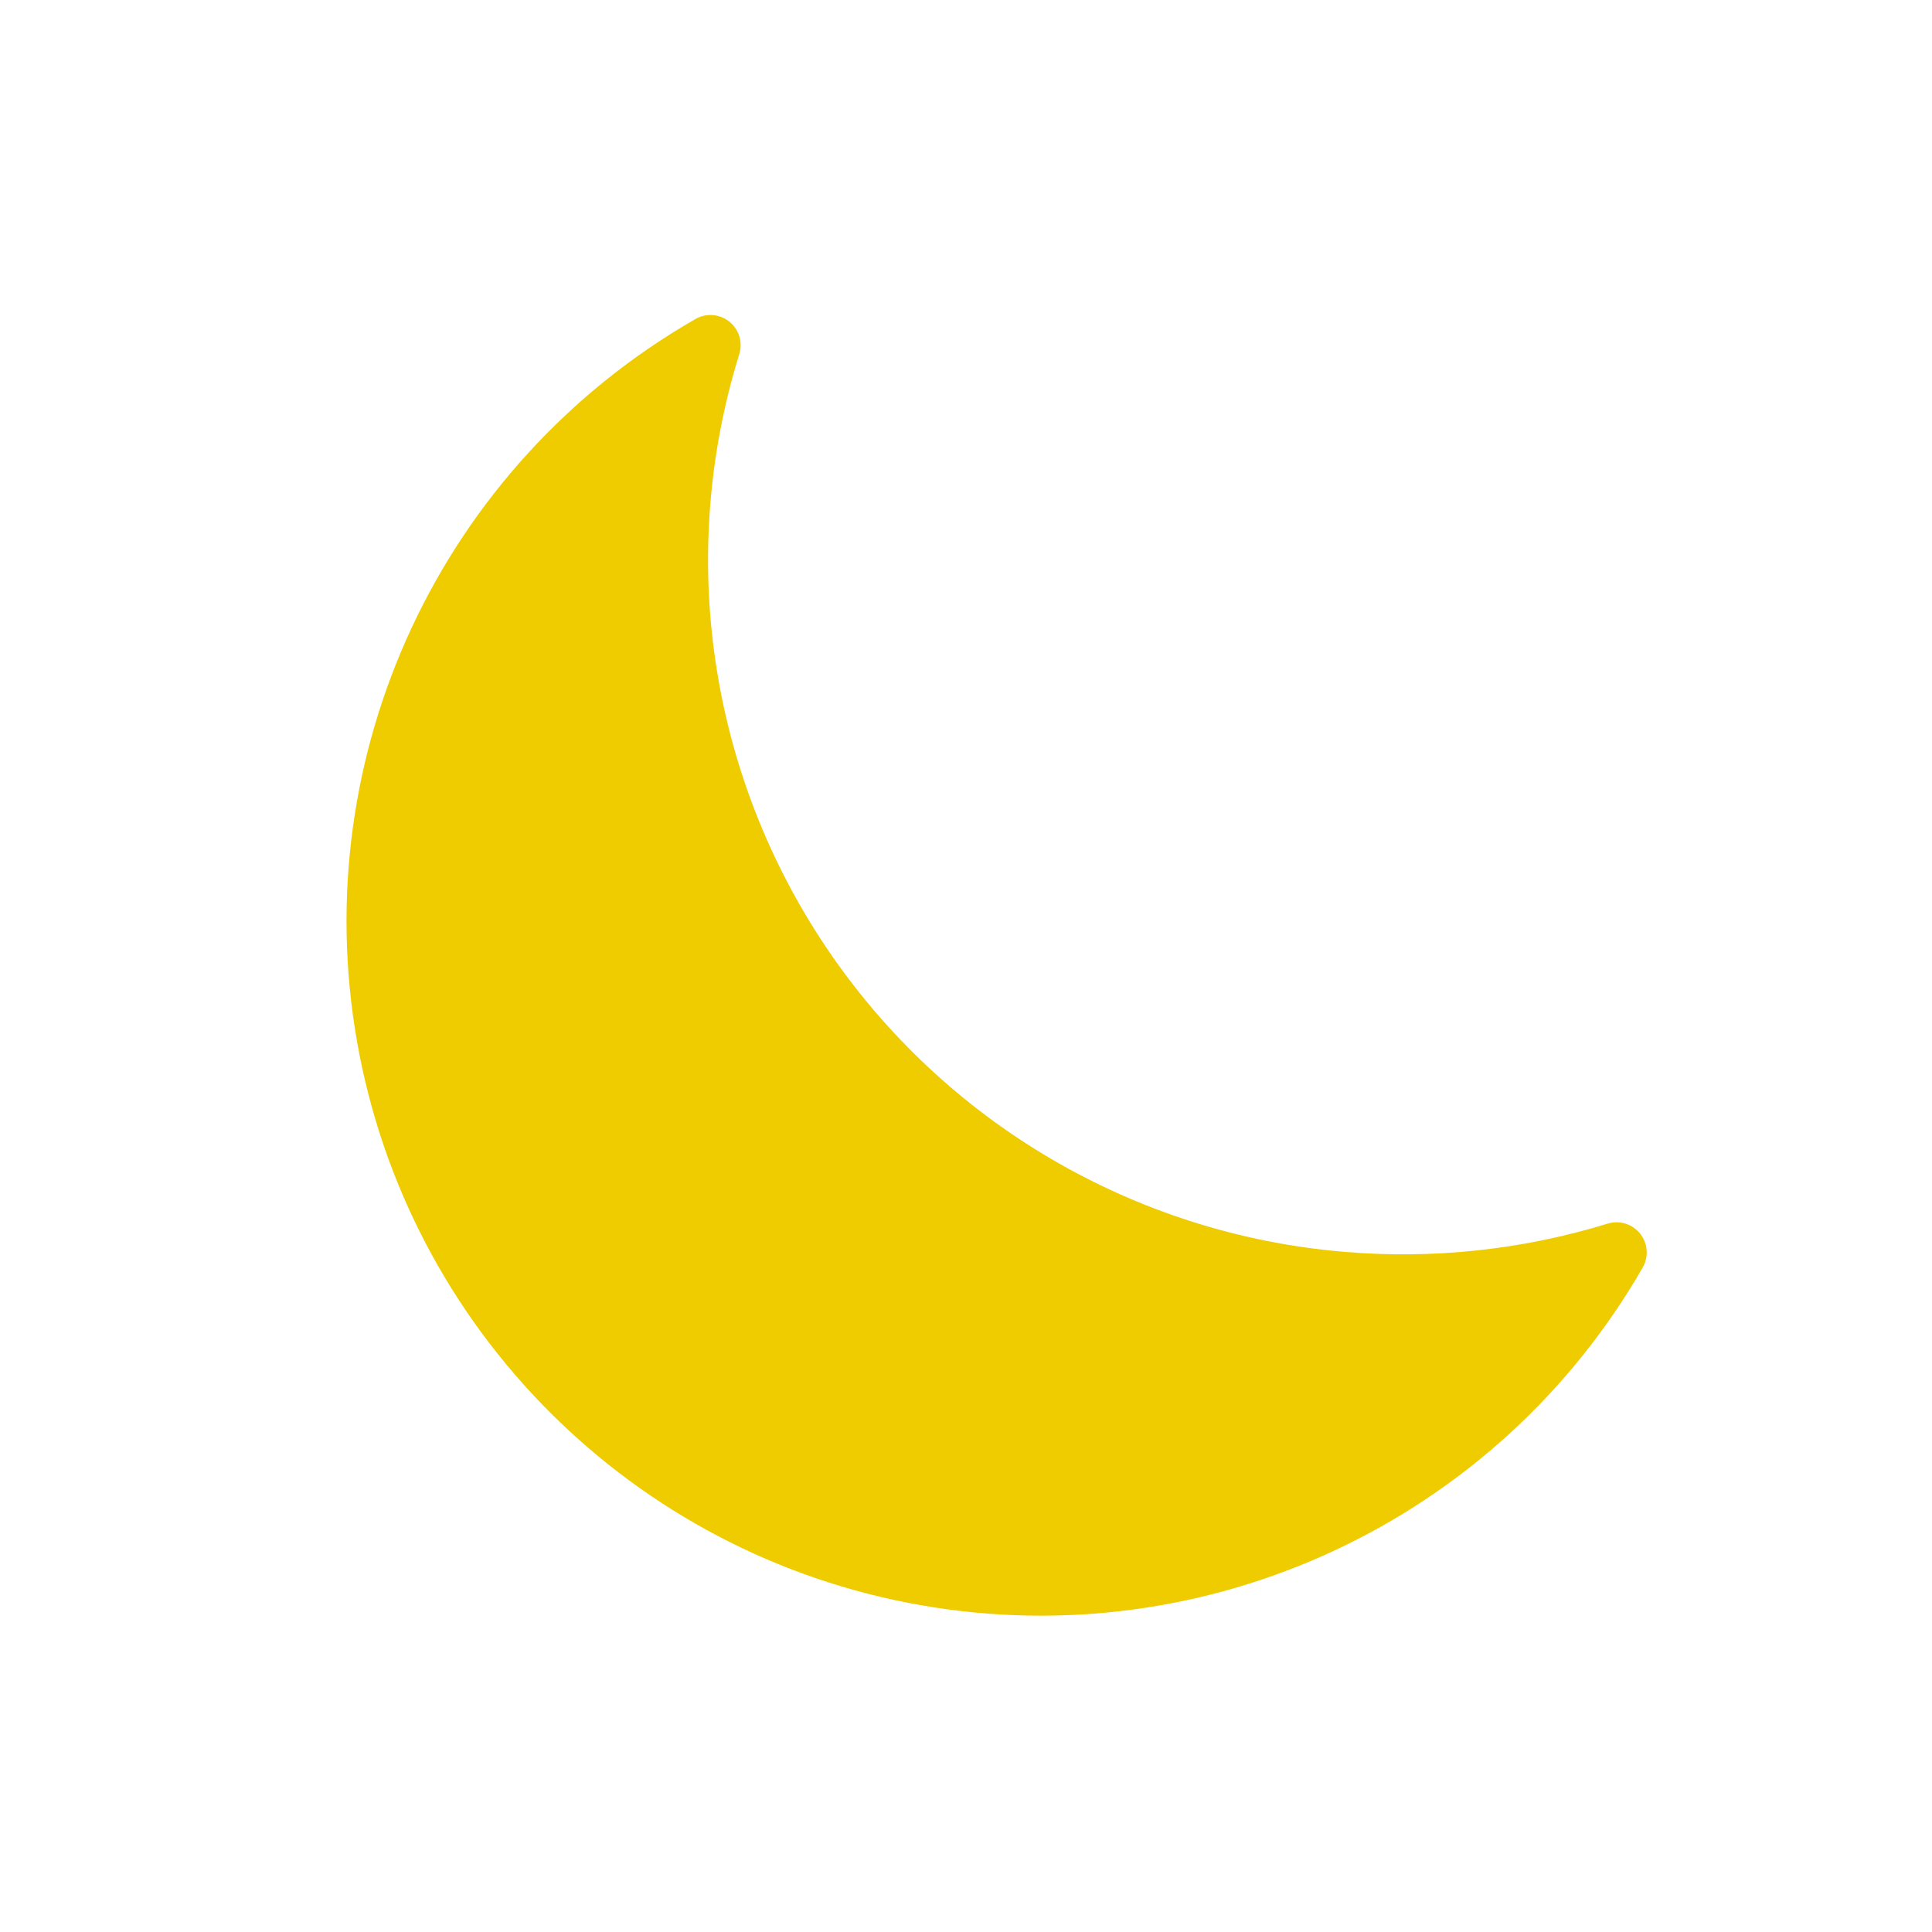
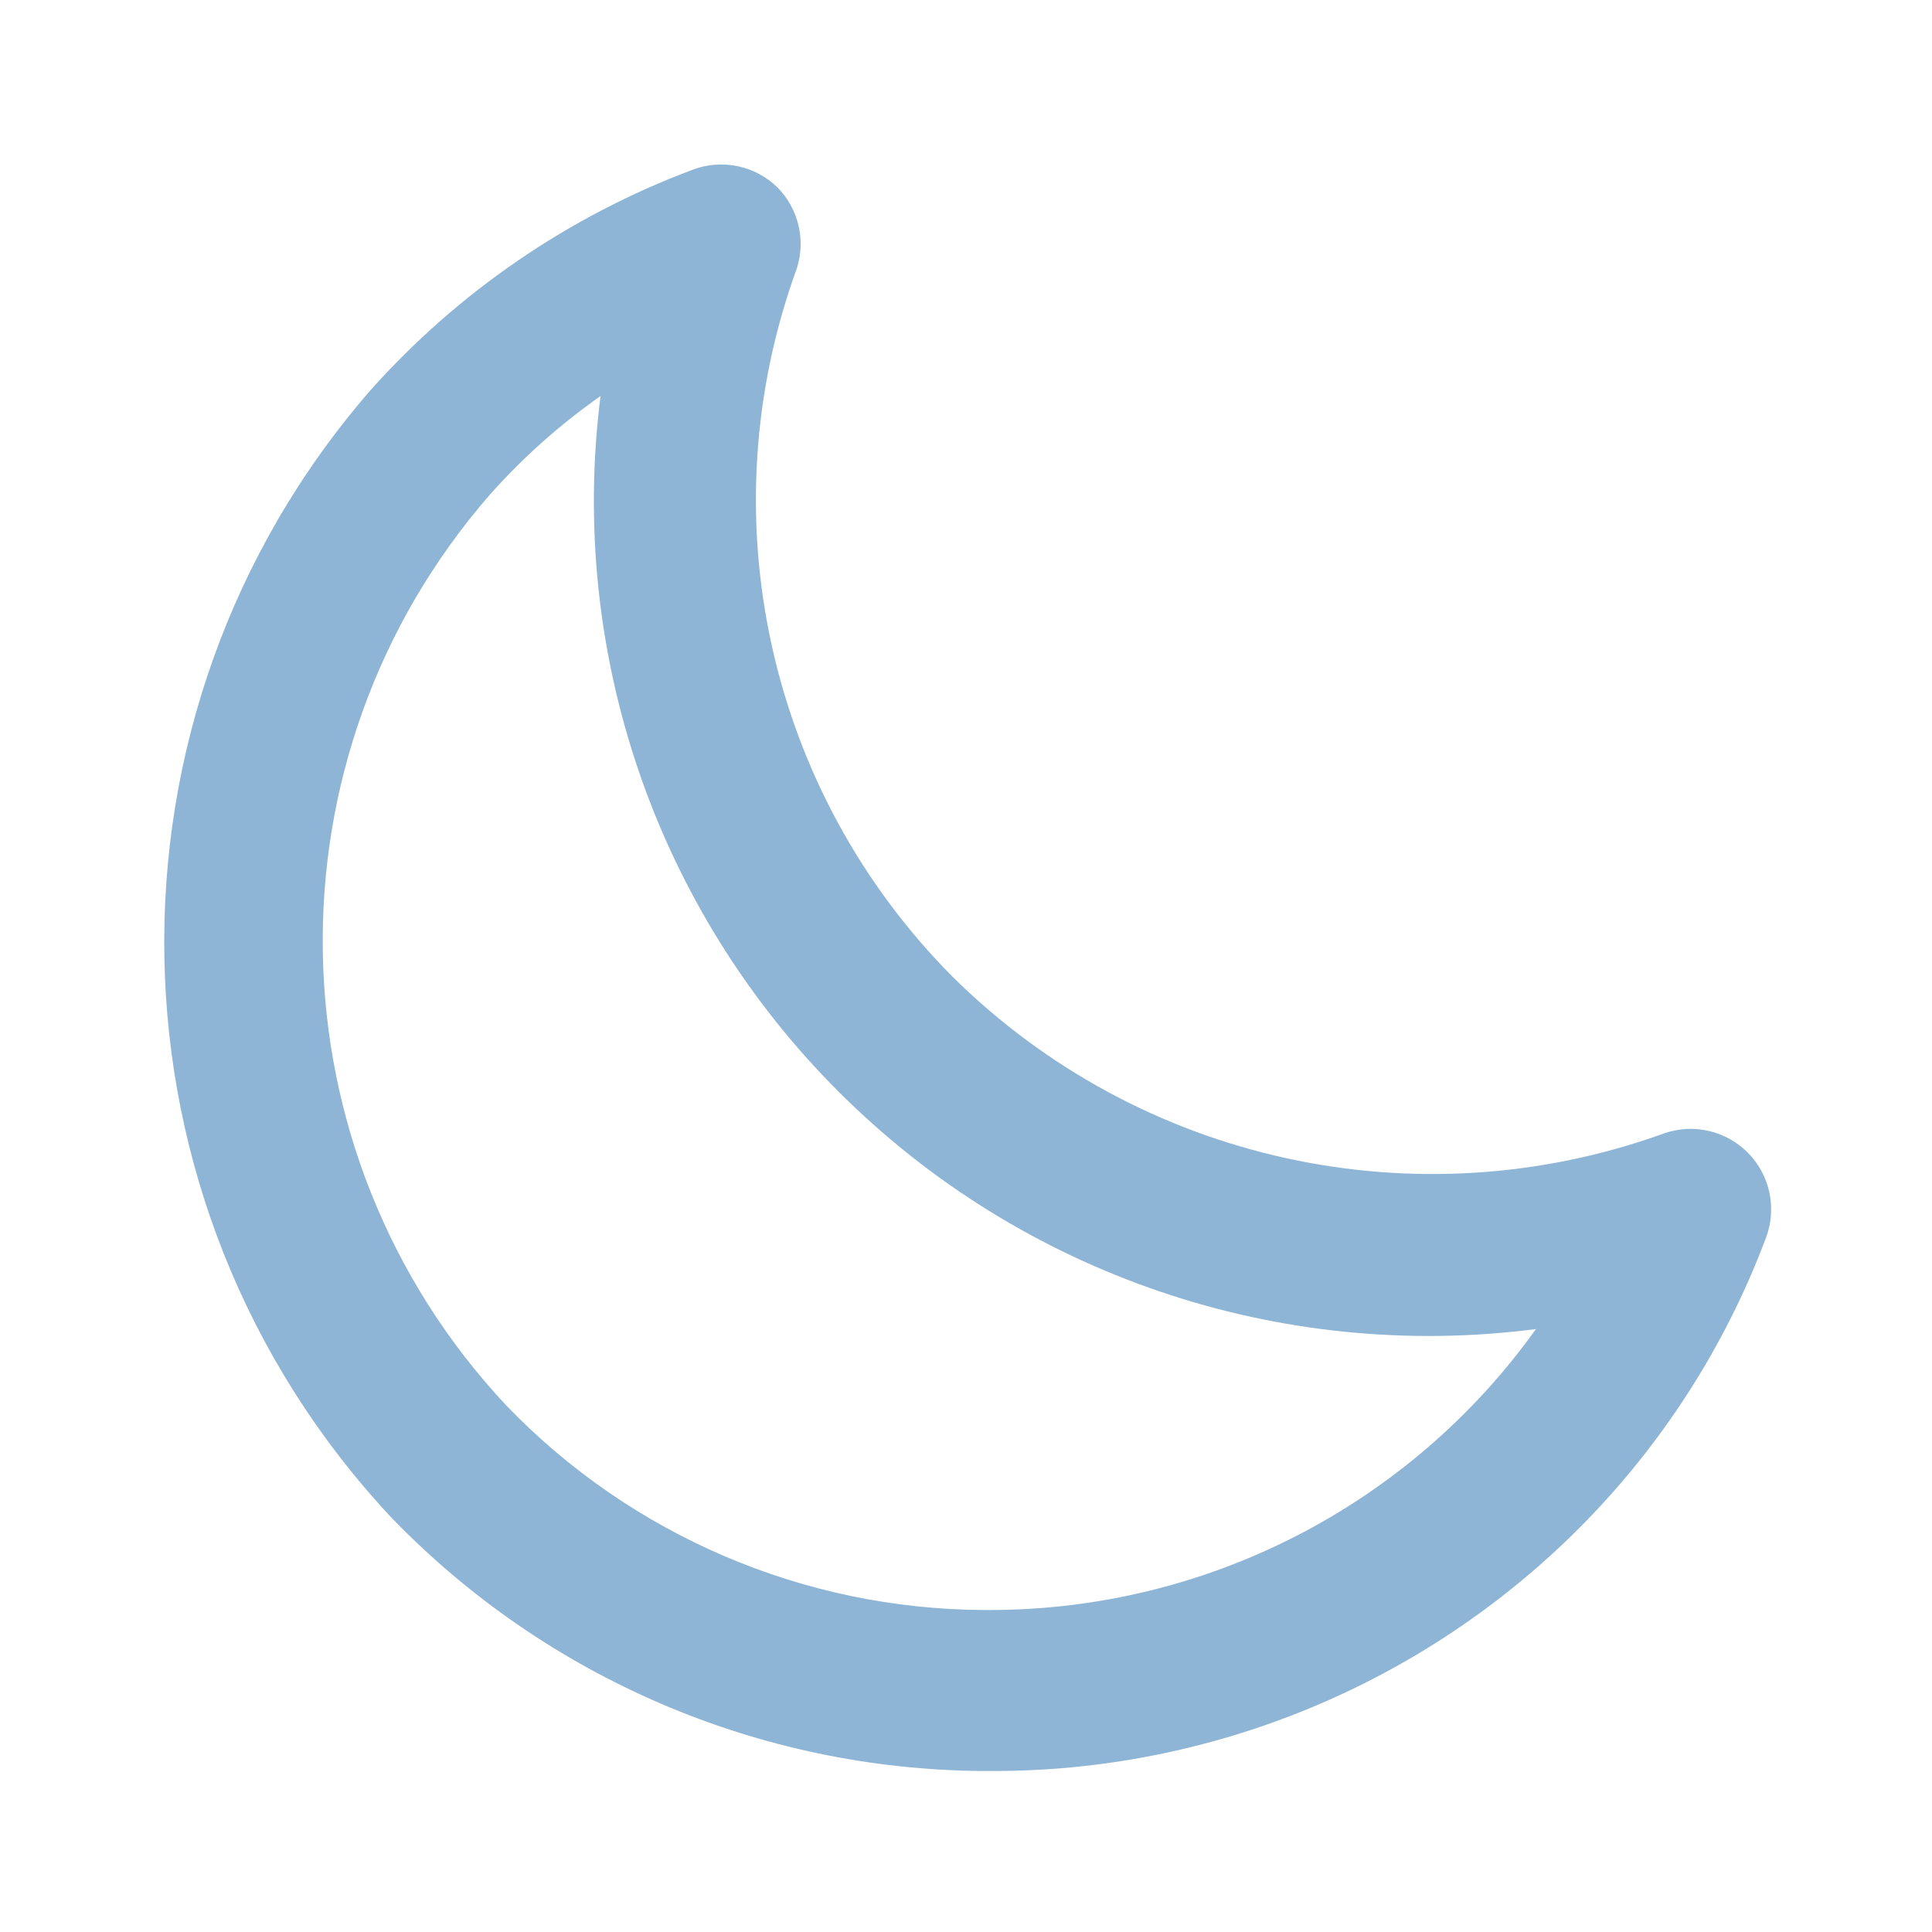
- <svg xmlns="http://www.w3.org/2000/svg" data-name="Layer 1" id="Layer_1" viewBox="0 0 64 64">
-   <defs>
-     <style>.cls-1{fill:#efcc00;}</style>
-   </defs>
-   <path class="cls-1" d="M44.54,41.47A23,23,0,0,1,24.49,11.73,1,1,0,0,0,23,10.59,23,23,0,1,0,54.41,42a1,1,0,0,0-1.14-1.47A23.06,23.06,0,0,1,44.54,41.47Z" />
+ <svg xmlns="http://www.w3.org/2000/svg" width="1em" height="1em" viewBox="0 0 24 24">
+   <path fill="#8FB5D6" d="M12.3 22h-.1a10.31 10.31 0 0 1-7.34-3.15a10.46 10.46 0 0 1-.26-14a10.13 10.13 0 0 1 4-2.74a1 1 0 0 1 1.06.22a1 1 0 0 1 .24 1a8.4 8.4 0 0 0 1.94 8.81a8.47 8.47 0 0 0 8.83 1.94a1 1 0 0 1 1.27 1.29A10.16 10.16 0 0 1 19.6 19a10.28 10.28 0 0 1-7.3 3M7.46 4.92a7.93 7.93 0 0 0-1.37 1.22a8.44 8.44 0 0 0 .2 11.32A8.29 8.29 0 0 0 12.22 20h.08a8.34 8.34 0 0 0 6.78-3.49A10.37 10.37 0 0 1 7.46 4.92" />
</svg>
